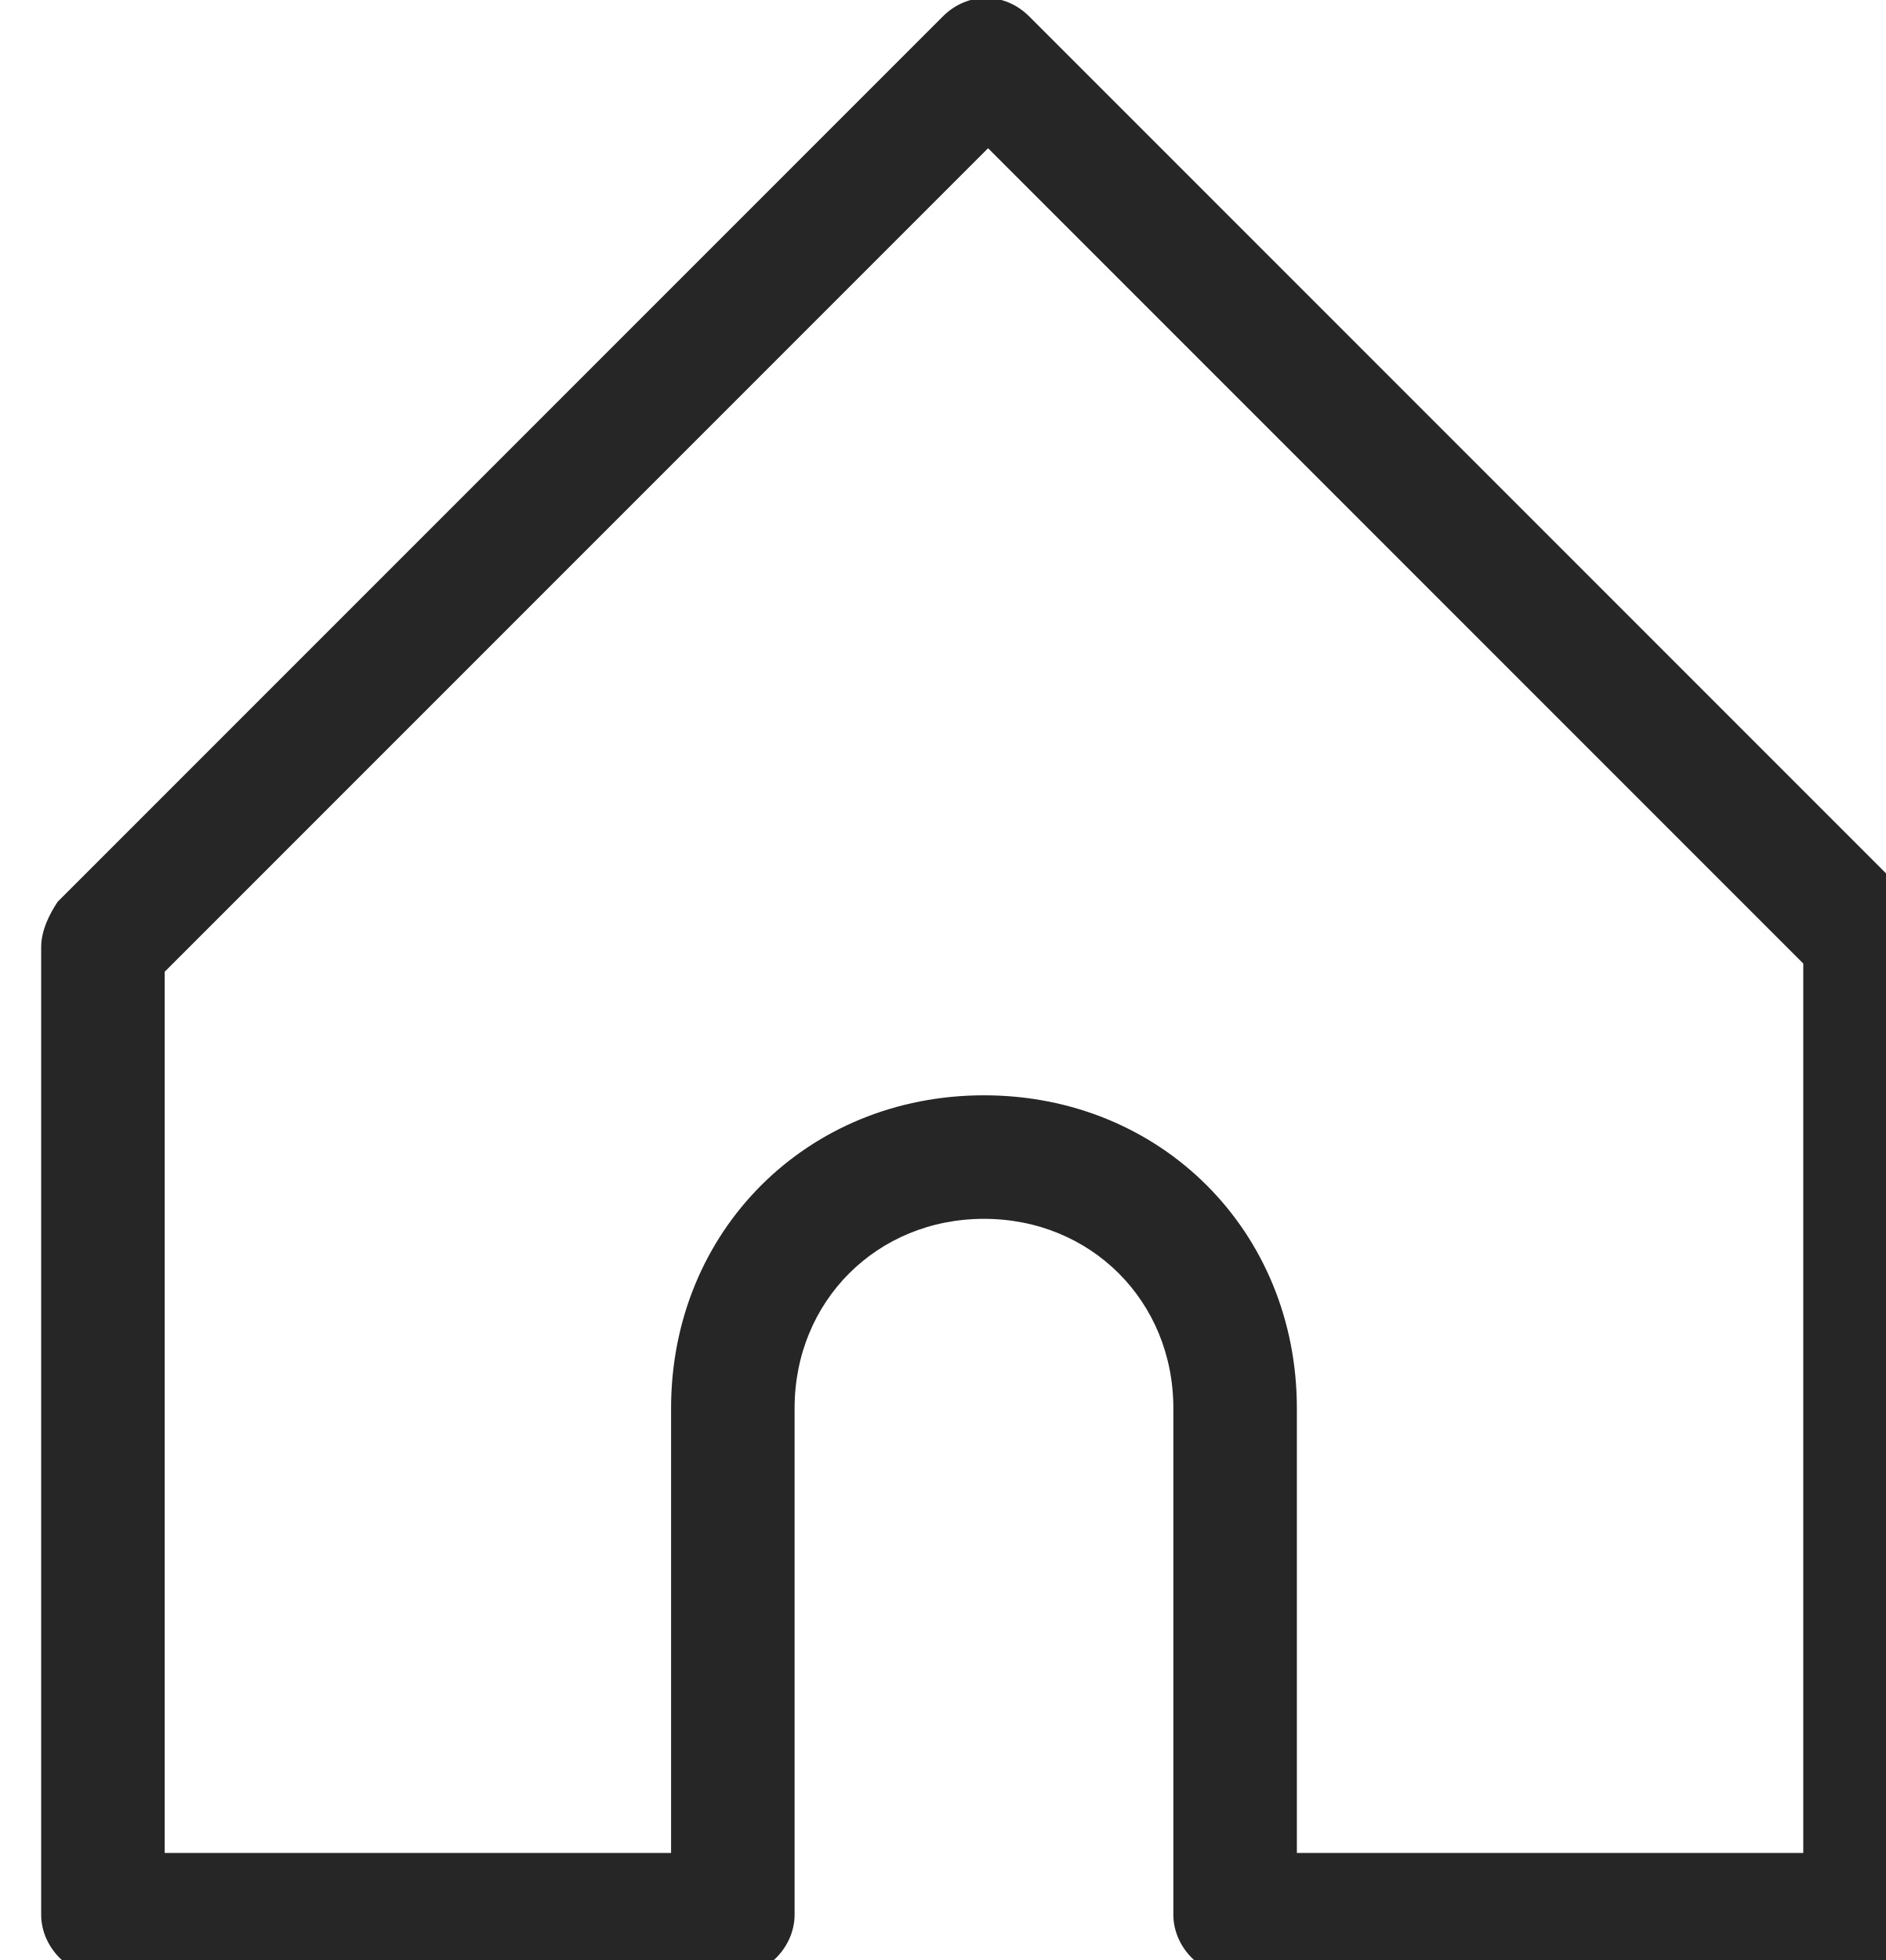
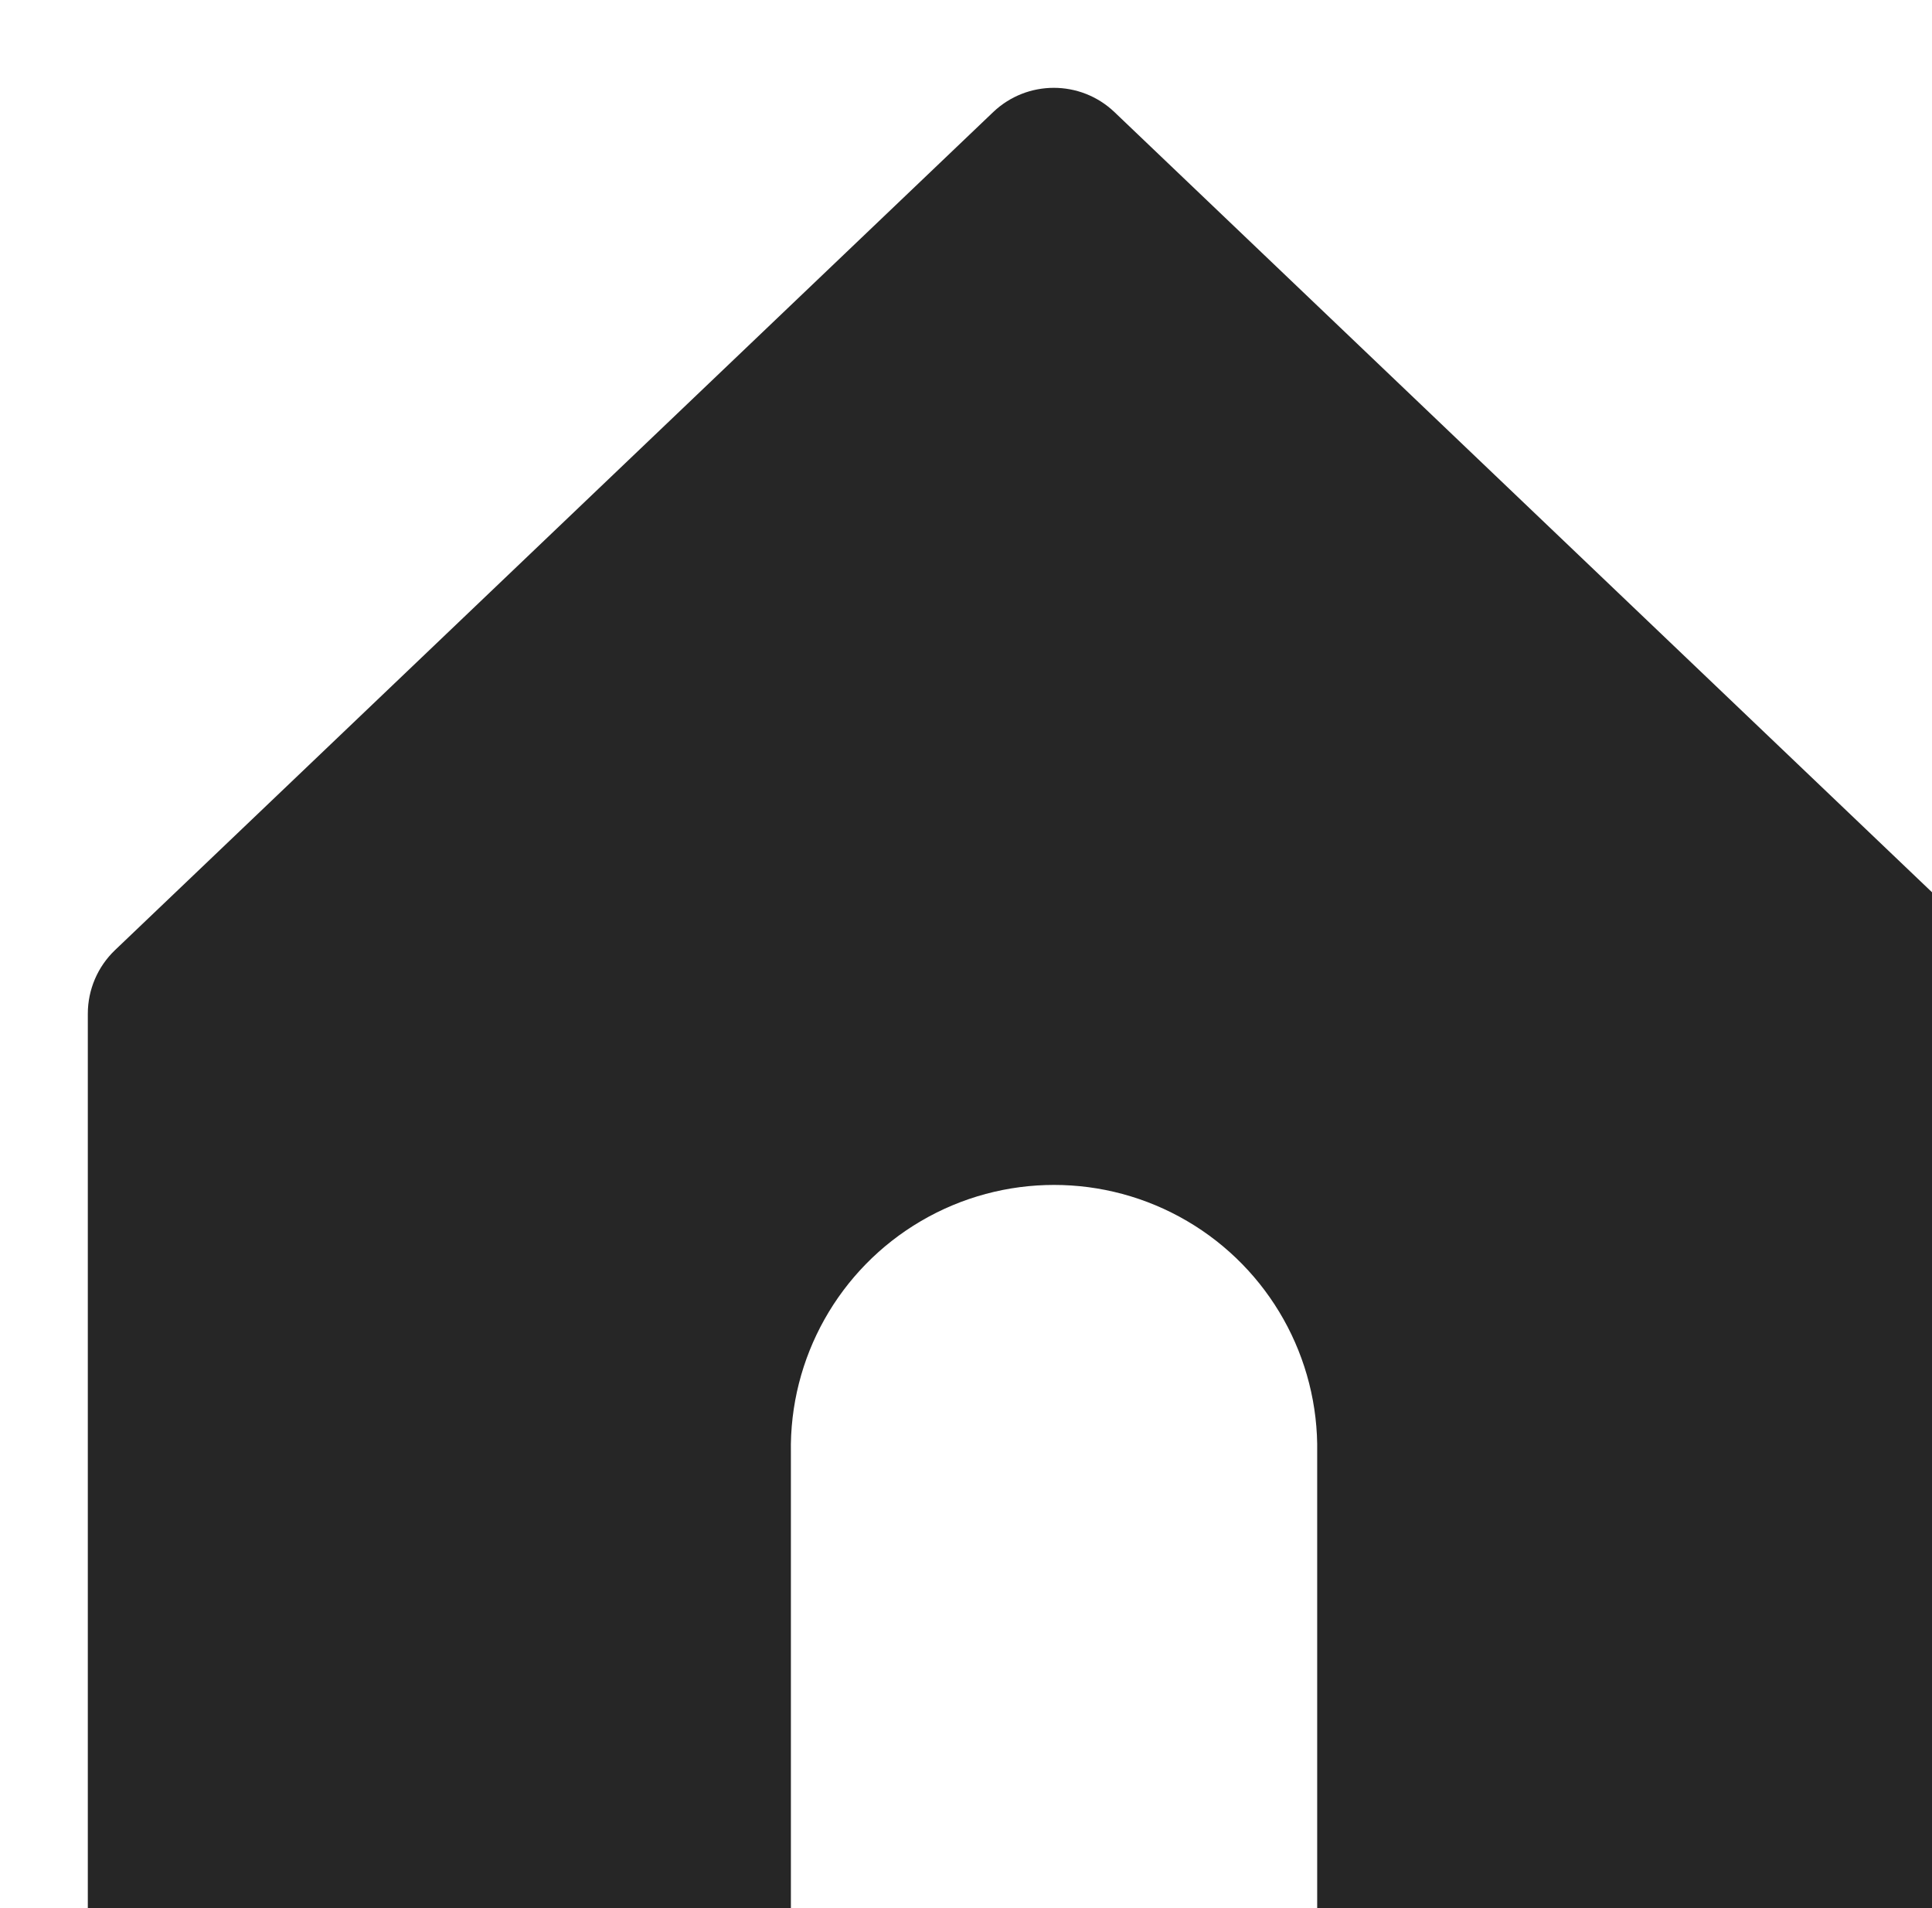
<svg xmlns="http://www.w3.org/2000/svg">
-   <svg aria-label="Home" class="_8-yf5 " fill="#262626" height="22" viewBox="0 0 48 48" width="22">
-     <path d="M45.3 48H30c-.8 0-1.5-.7-1.5-1.5V34.2c0-2.6-2-4.6-4.6-4.6s-4.6 2-4.6 4.6v12.3c0 .8-.7 1.5-1.5 1.5H2.5c-.8 0-1.5-.7-1.5-1.5V23c0-.4.2-.8.4-1.1L22.9.4c.6-.6 1.5-.6 2.1 0l21.5 21.5c.4.4.6 1.1.3 1.6 0 .1-.1.1-.1.2v22.8c.1.8-.6 1.5-1.4 1.5zm-13.8-3h12.3V23.4L24 3.6l-20 20V45h12.3V34.2c0-4.3 3.3-7.6 7.6-7.6s7.6 3.3 7.6 7.6V45z" />
+   <svg aria-label="Inicio" class="_ab6-" color="#262626" fill="#262626" height="24" role="img" viewBox="0 0 24 24" width="24">
+     <path d="M22 23h-6.001a1 1 0 01-1-1v-5.455a2.997 2.997 0 10-5.993 0V22a1 1 0 01-1 1H2a1 1 0 01-1-1V11.543a1.002 1.002 0 01.31-.724l10-9.543a1.001 1.001 0 011.38 0l10 9.543a1.002 1.002 0 01.31.724V22a1 1 0 01-1 1z" />
  </svg>
</svg>
